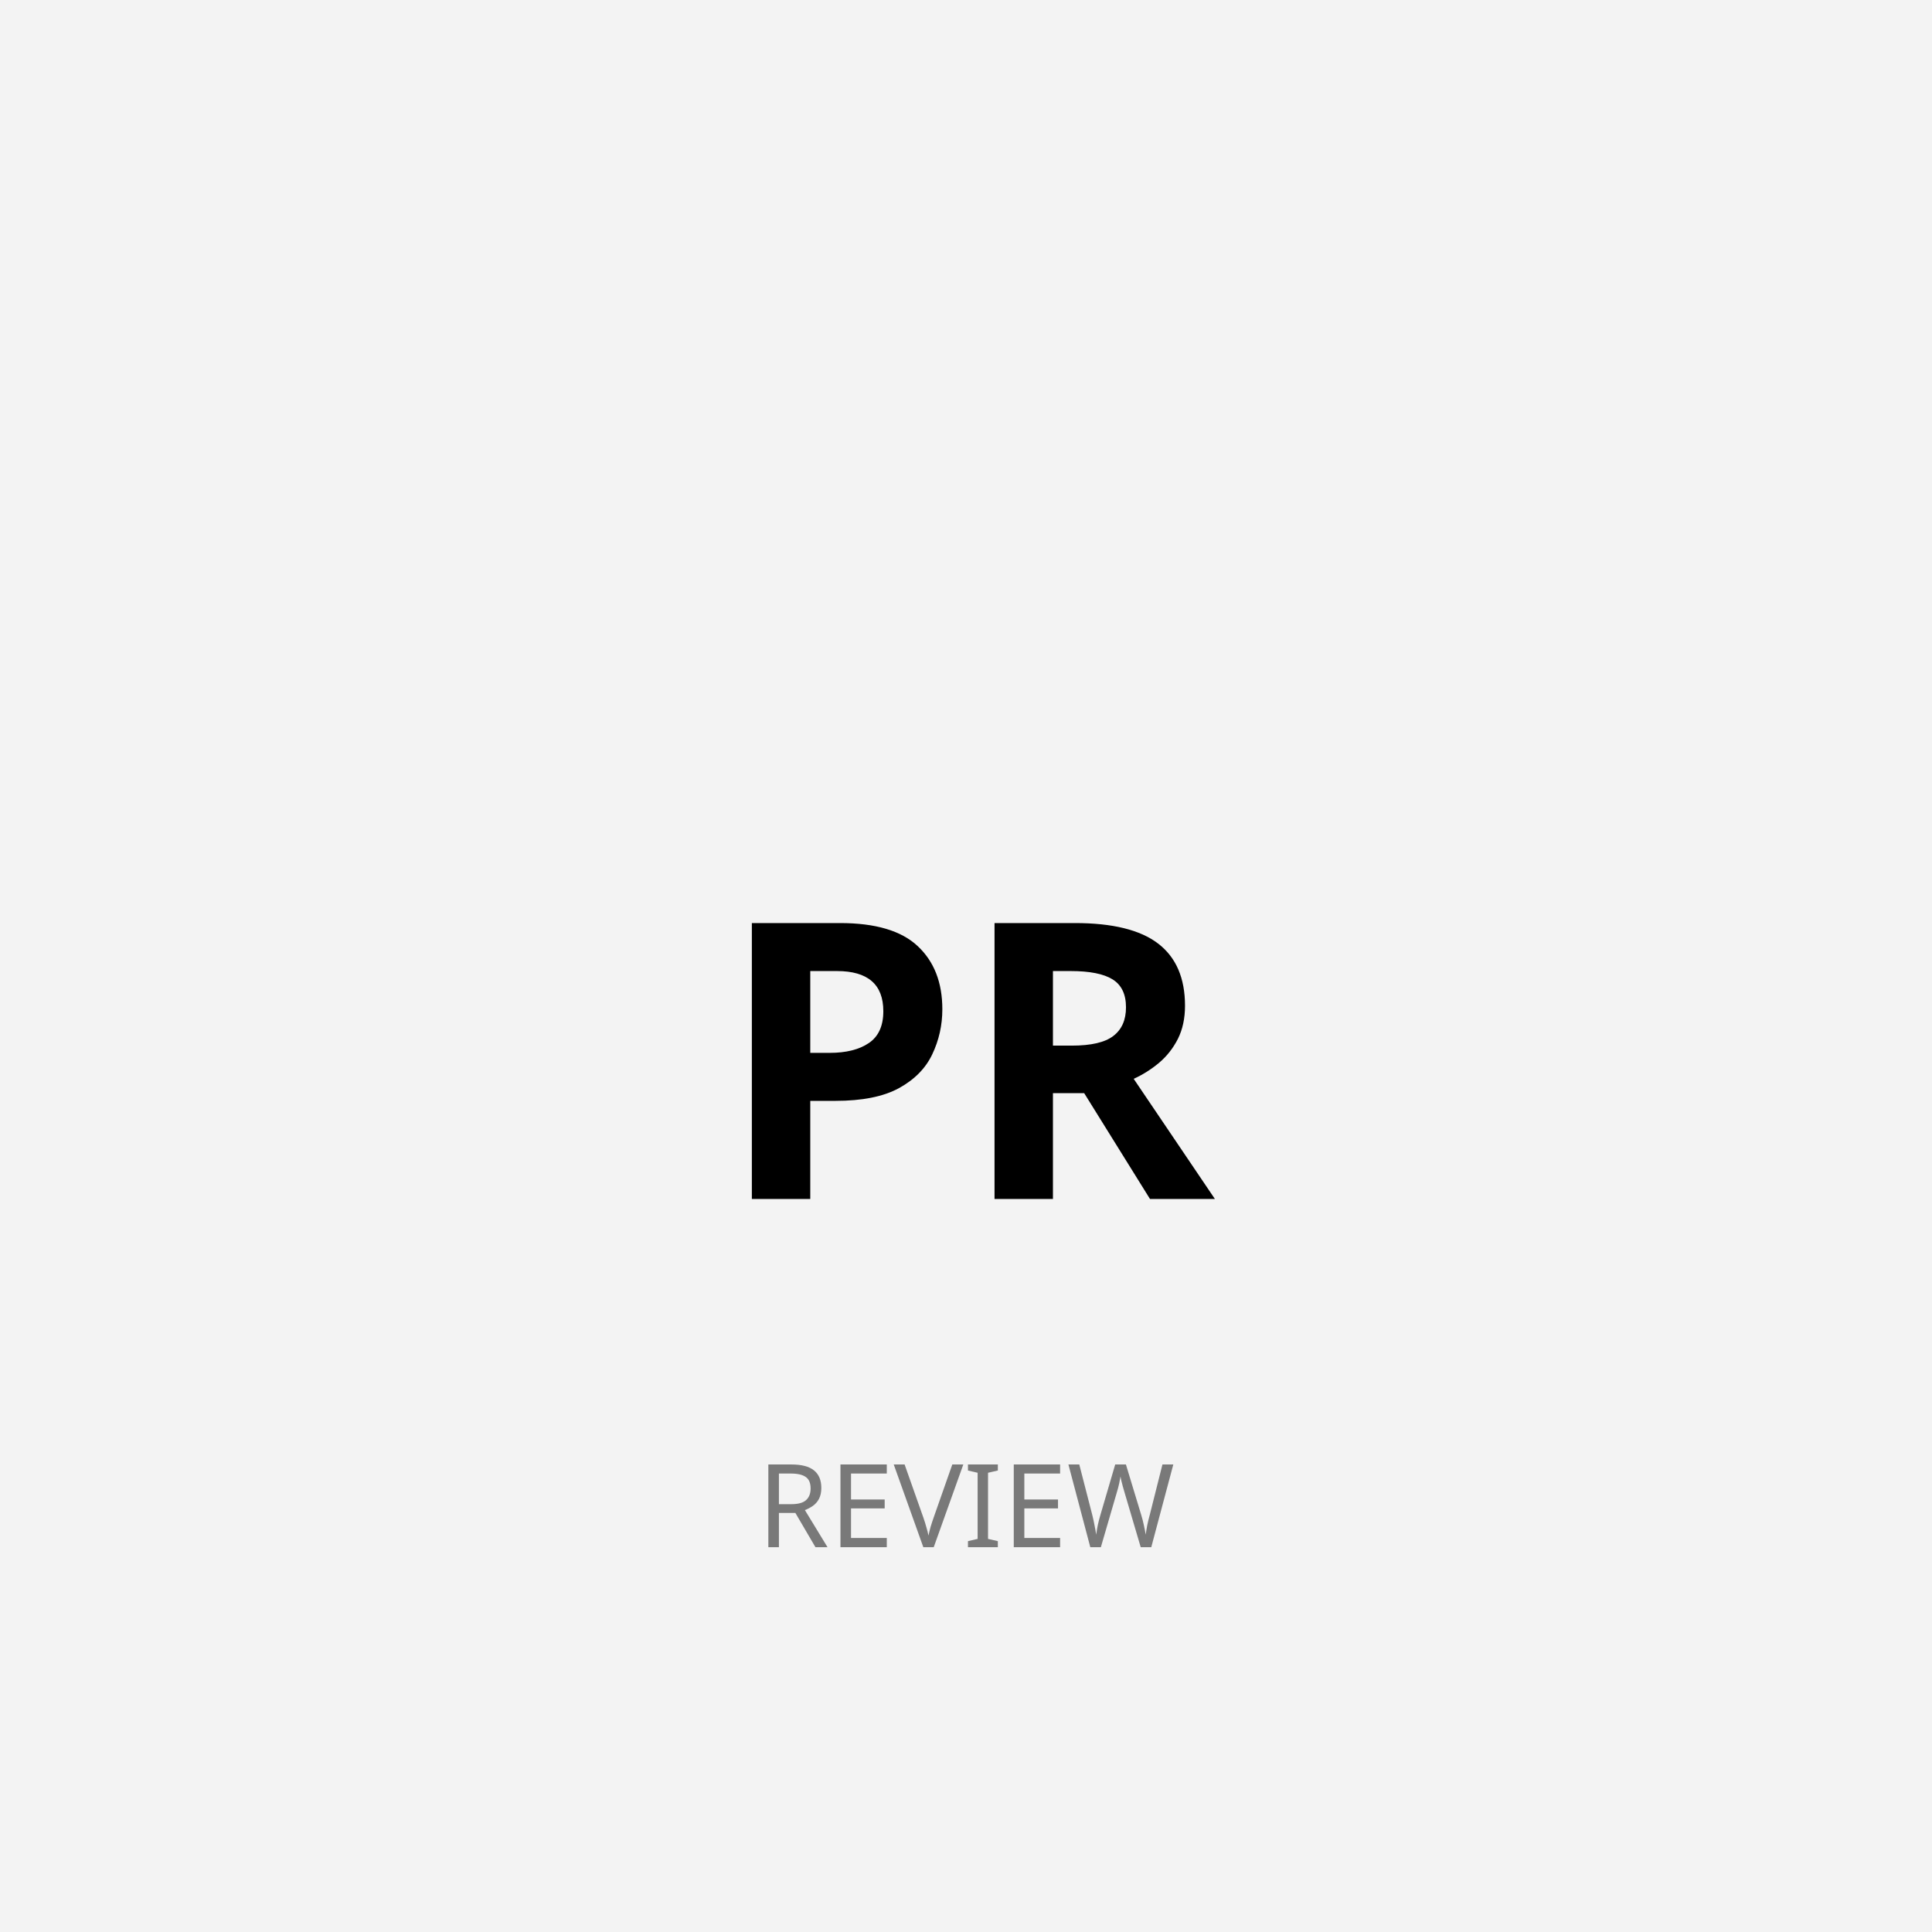
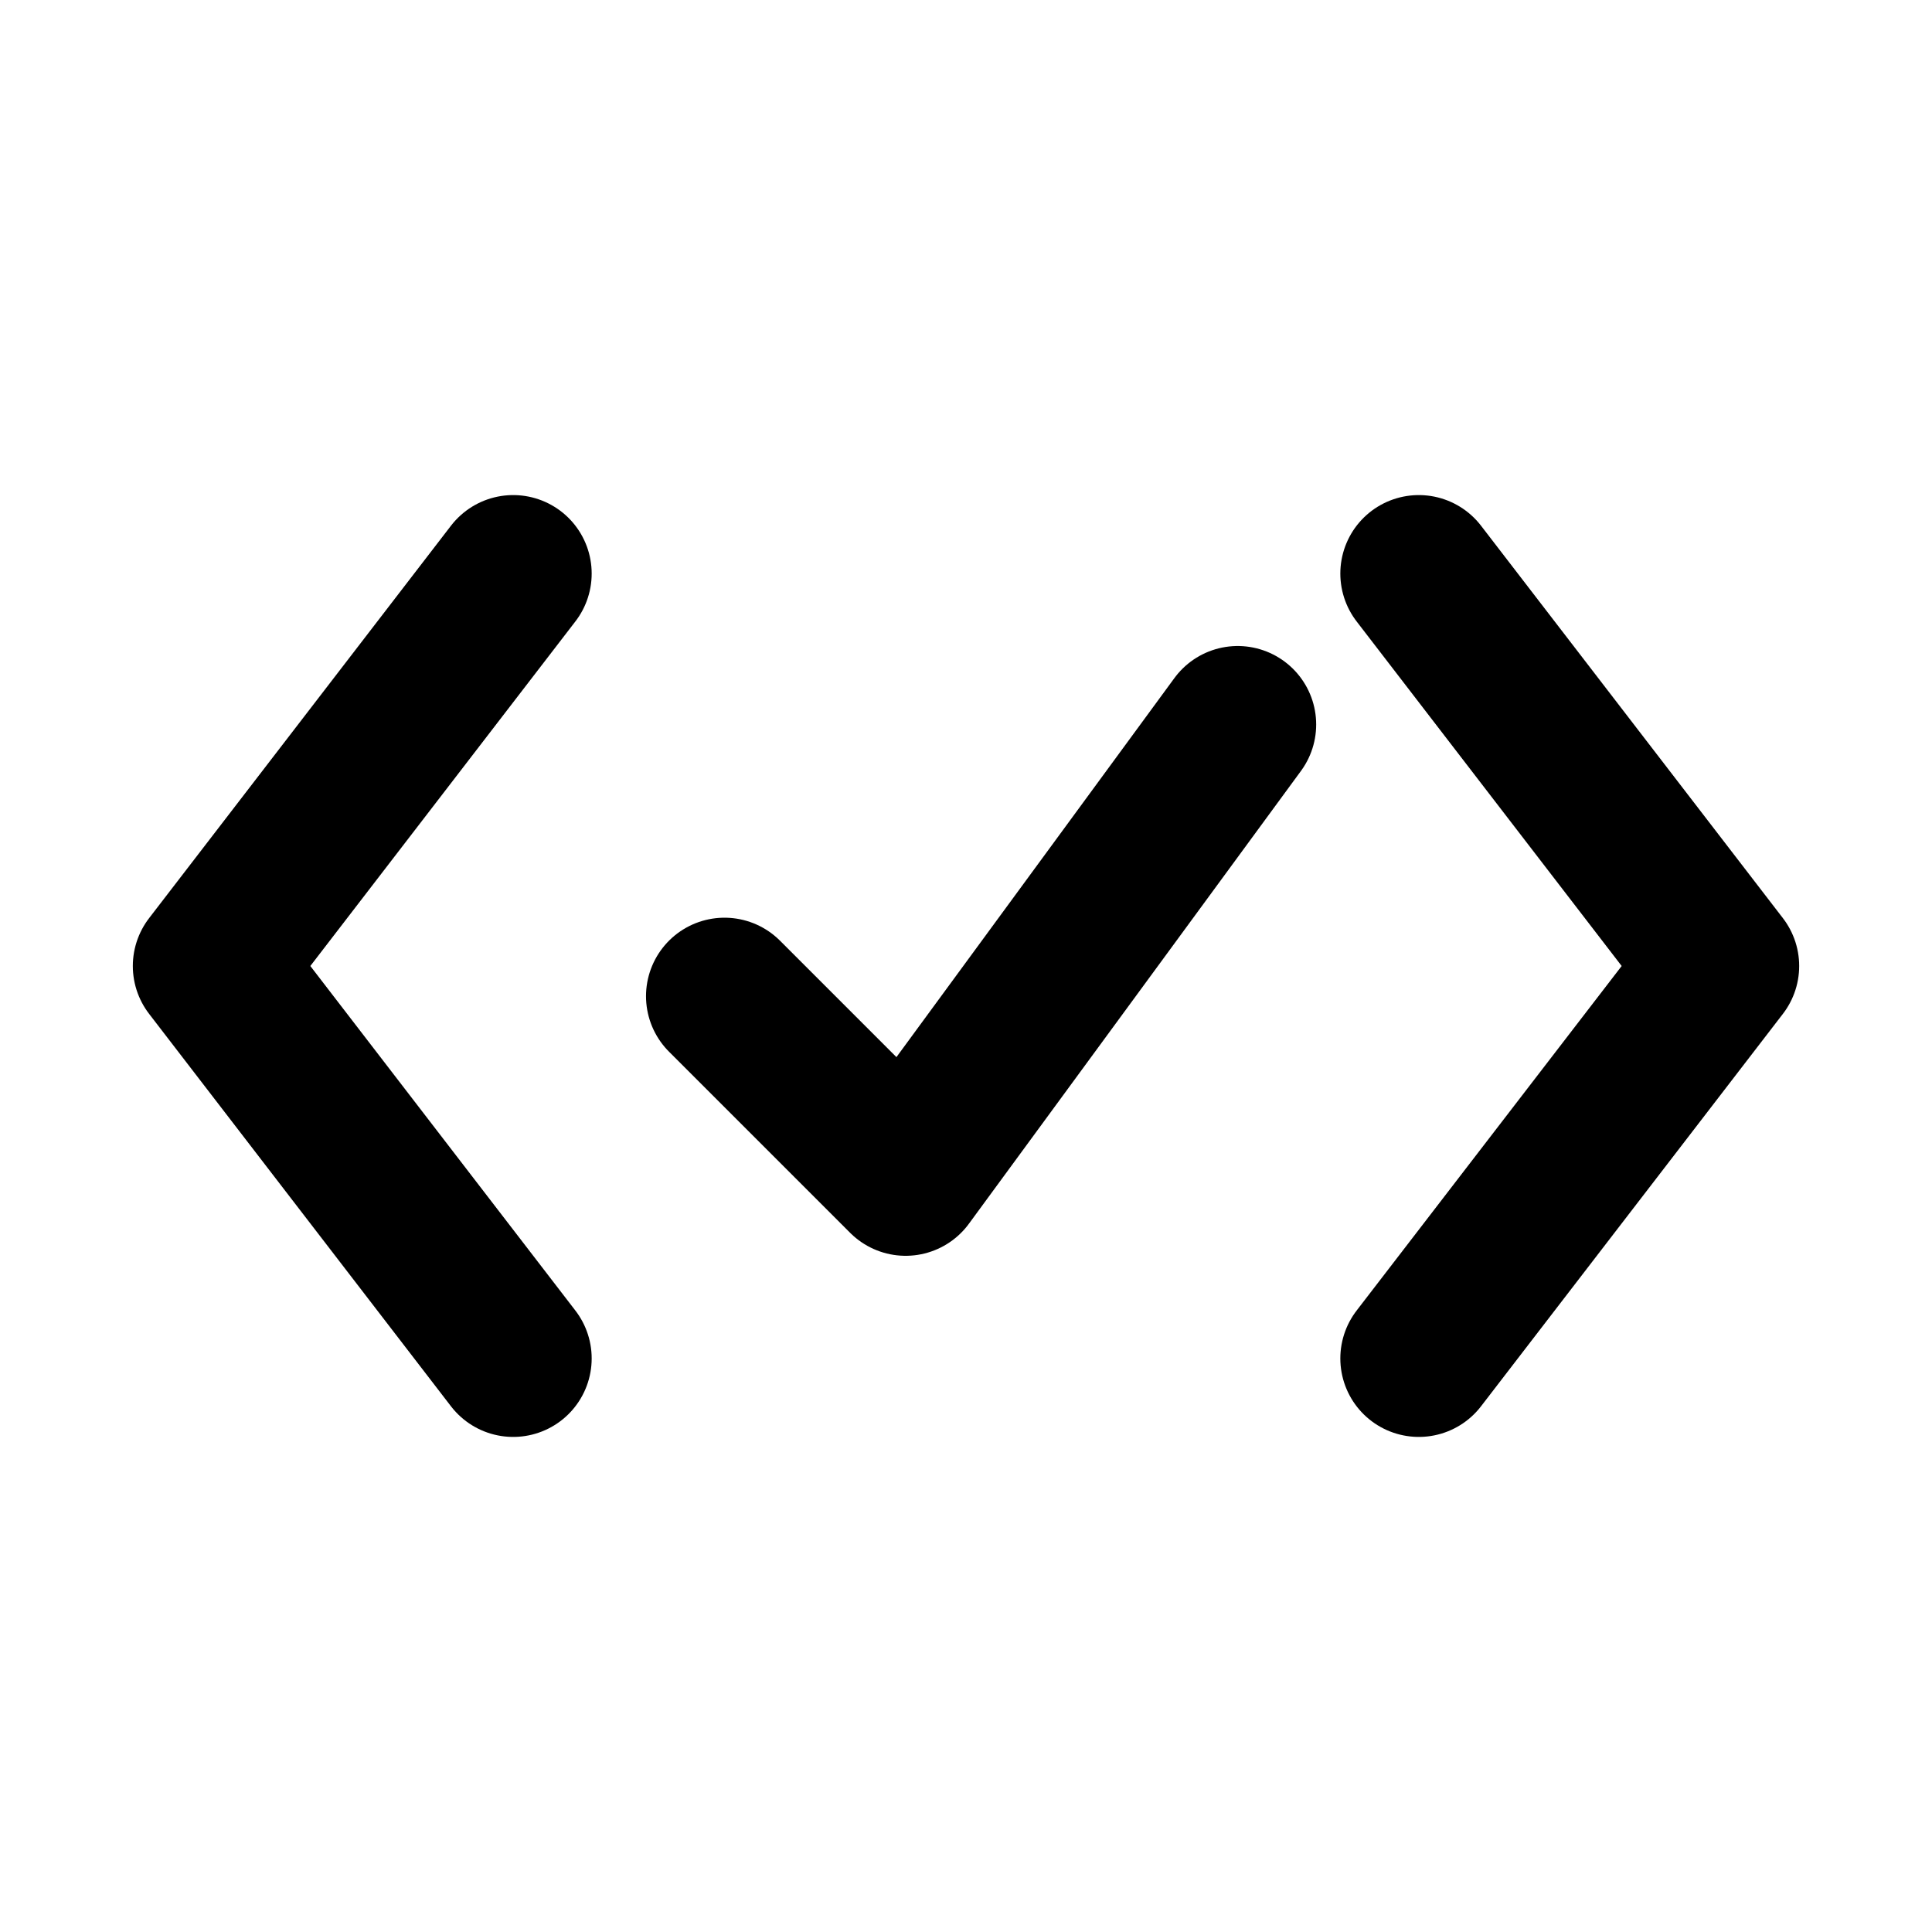
- <svg xmlns="http://www.w3.org/2000/svg" width="200" height="200" viewBox="0 0 200 200" fill="none">
-   <rect width="200" height="200" rx="0" fill="currentColor" fill-opacity="0.05" />
-   <text x="50%" y="55%" dominant-baseline="middle" text-anchor="middle" font-family="system-ui, sans-serif" font-size="40" font-weight="bold" fill="currentColor">PR</text>
-   <text x="50%" y="78%" dominant-baseline="middle" text-anchor="middle" font-family="system-ui, sans-serif" font-size="12" fill="currentColor" fill-opacity="0.5">REVIEW</text>
+ <svg xmlns="http://www.w3.org/2000/svg" width="32" height="32" viewBox="0 0 32 32" fill="none" role="img" aria-label="GrokReview">
+   <path d="M8.5 9.5 L3.5 16 L8.5 22.5" stroke="currentColor" stroke-width="2.6" stroke-linecap="round" stroke-linejoin="round" />
+   <path d="M23.5 9.5 L28.5 16 L23.5 22.5" stroke="currentColor" stroke-width="2.6" stroke-linecap="round" stroke-linejoin="round" />
+   <path d="M12 16.5 L15 19.5 L20.5 12" stroke="currentColor" stroke-width="2.6" stroke-linecap="round" stroke-linejoin="round" />
</svg>
